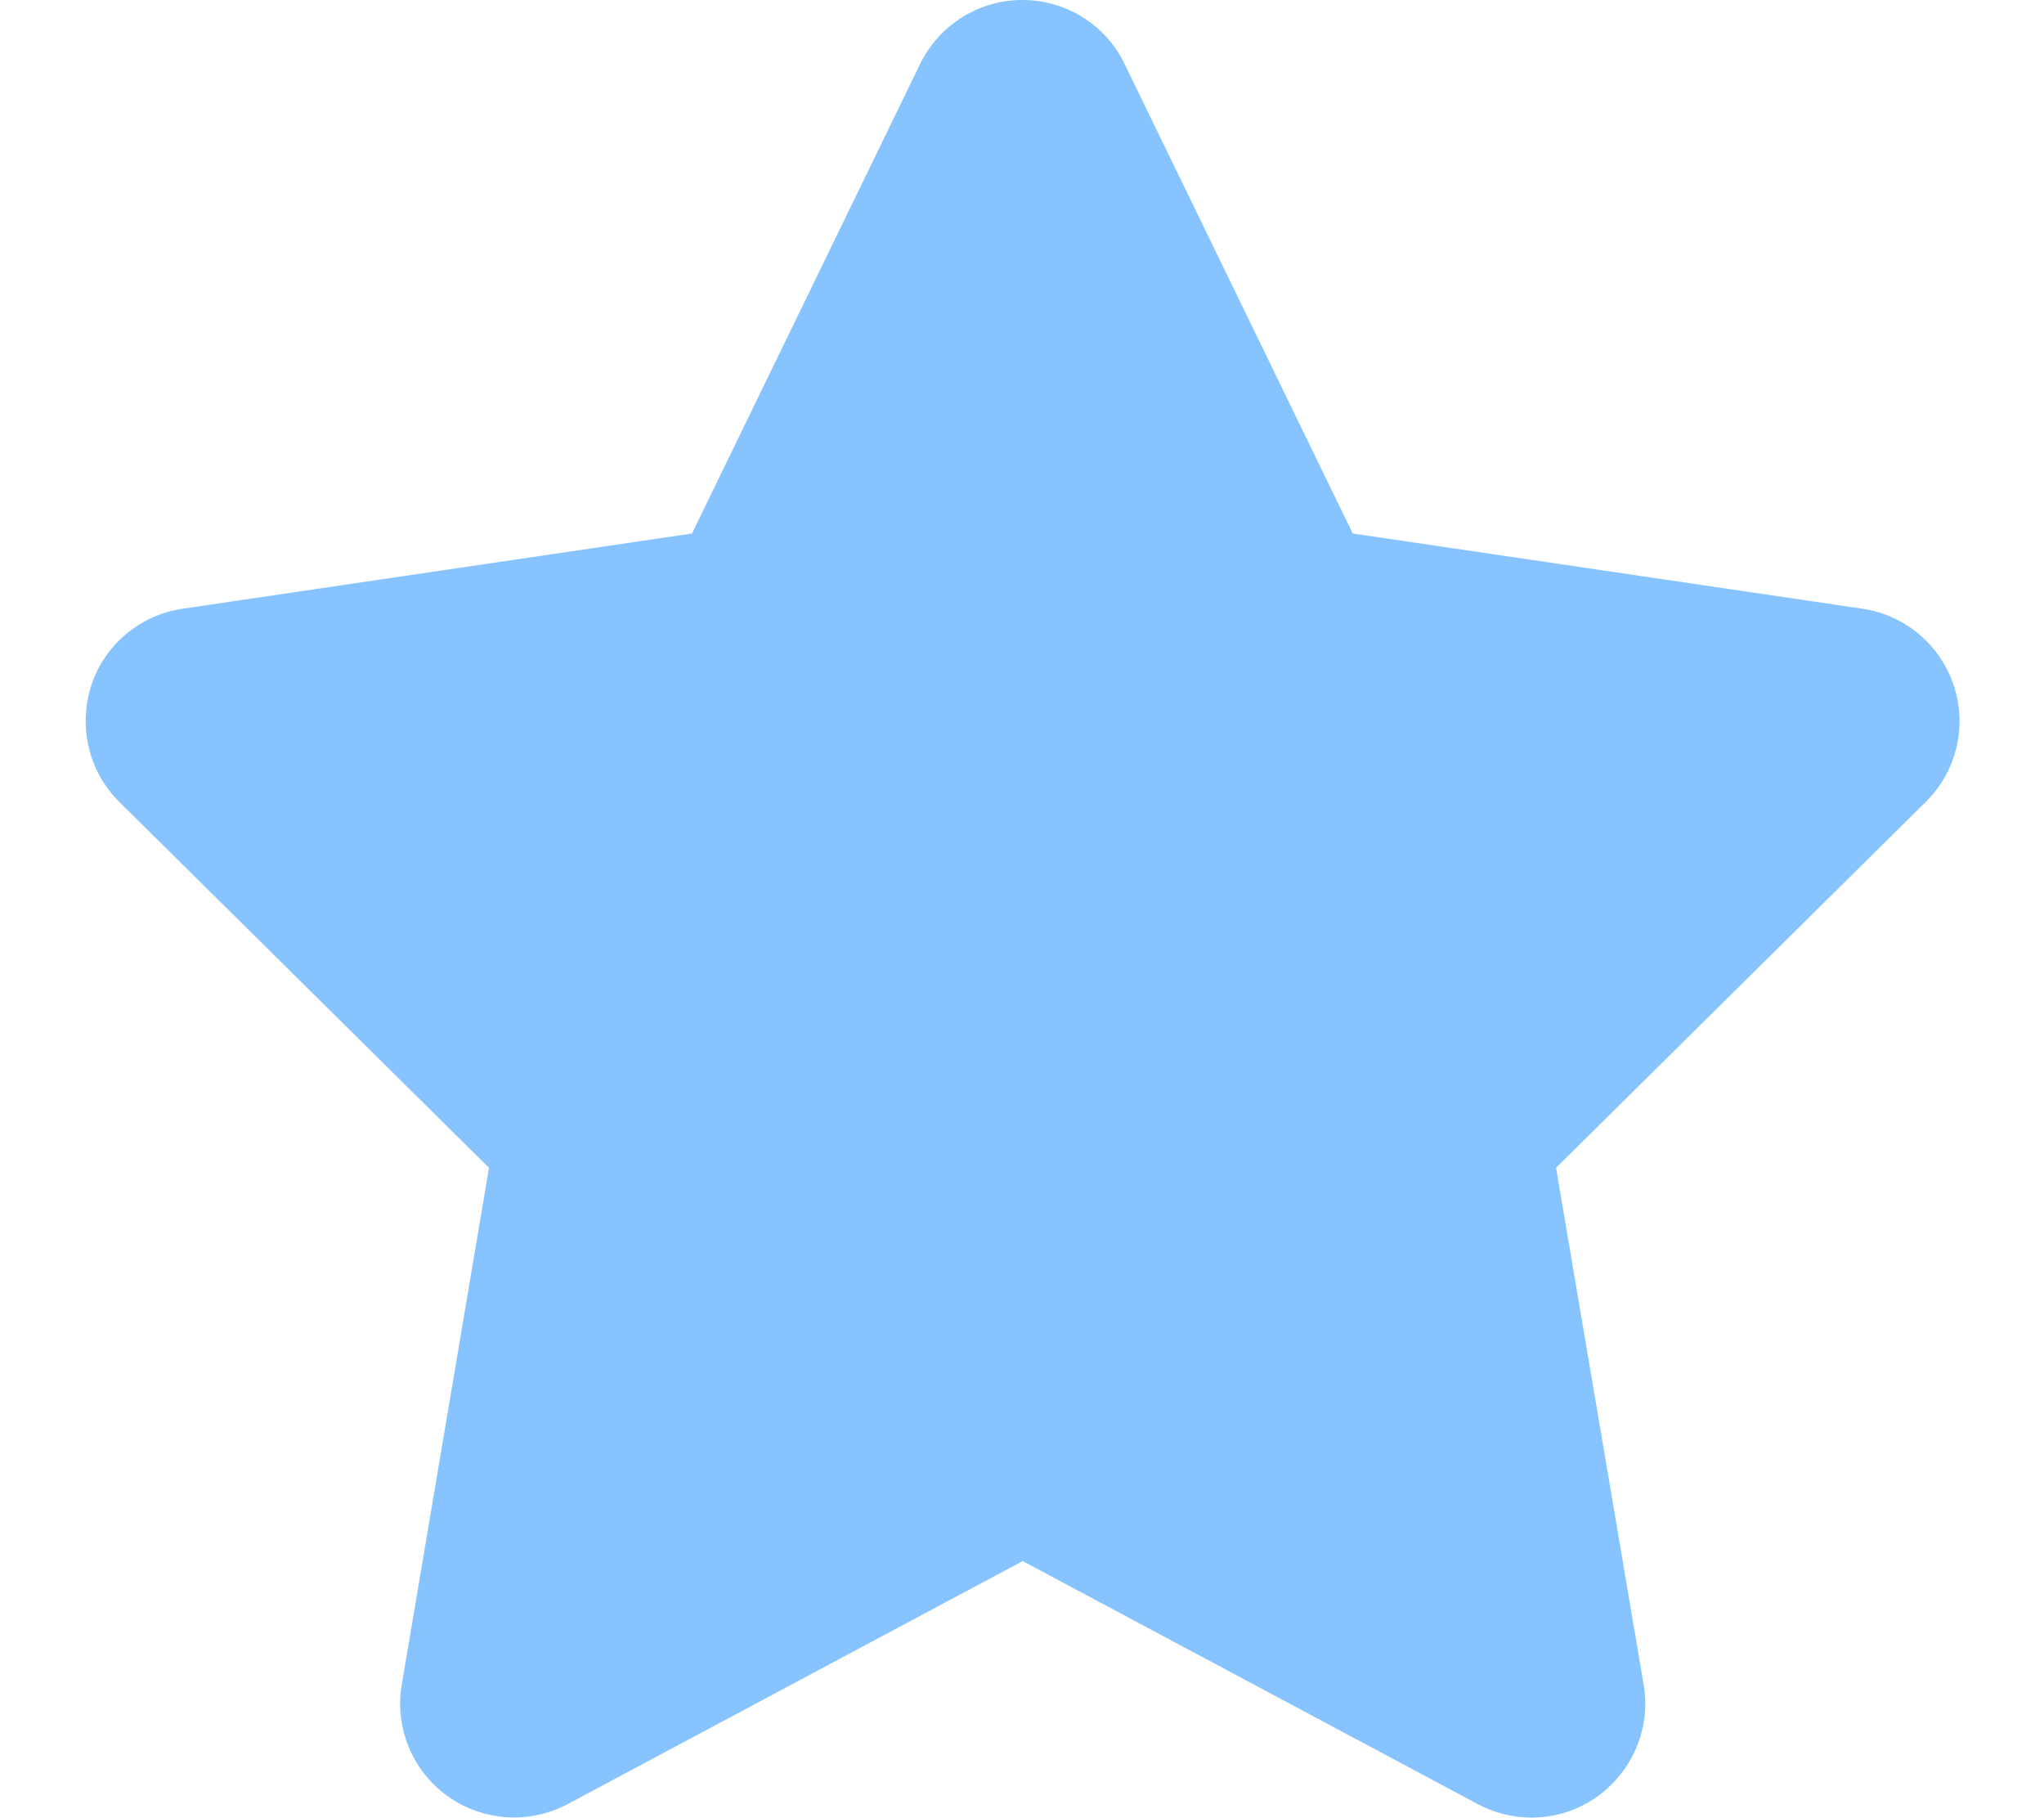
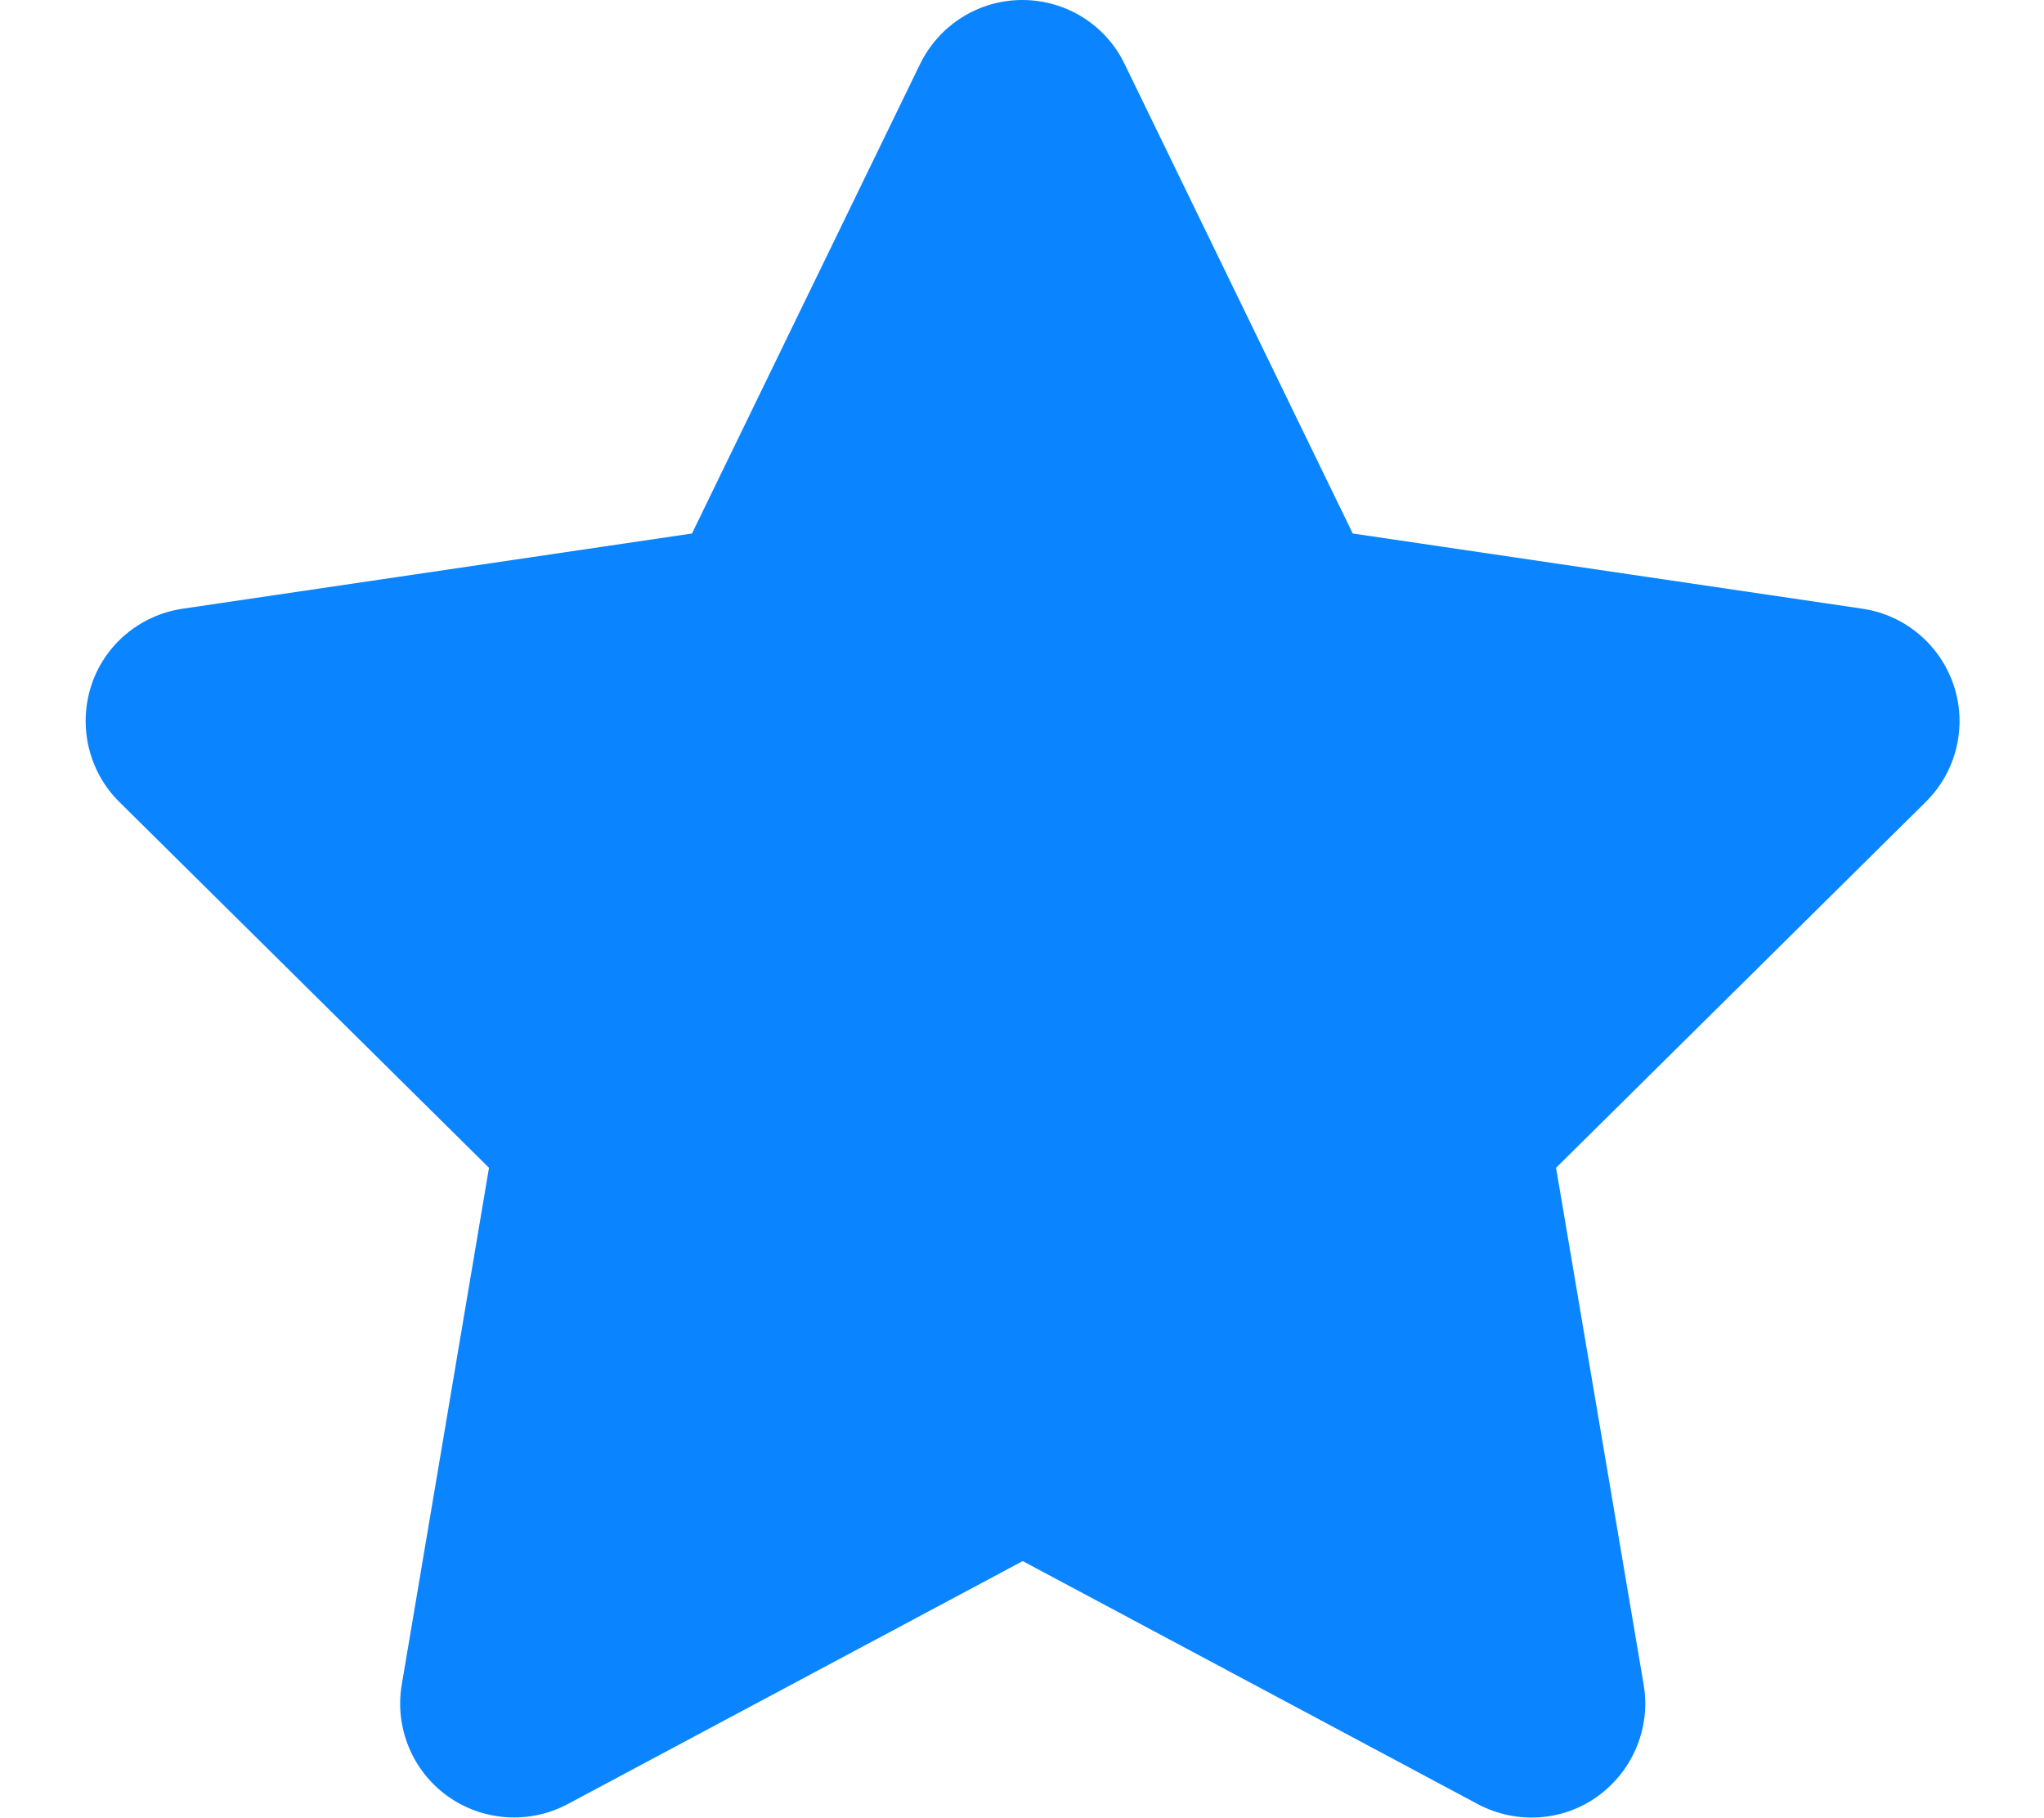
<svg xmlns="http://www.w3.org/2000/svg" height="1em" viewBox="0 0 576 512">
-   <style>svg{fill:#87c4ff}</style>
+   <style>svg{fill:#0a84ff}</style>
  <path d="M316.9 18C311.6 7 300.4 0 288.1 0s-23.4 7-28.8 18L195 150.3 51.4 171.5c-12 1.8-22 10.2-25.7 21.7s-.7 24.2 7.9 32.7L137.8 329 113.2 474.7c-2 12 3 24.2 12.9 31.3s23 8 33.8 2.3l128.3-68.5 128.3 68.5c10.8 5.7 23.9 4.9 33.8-2.3s14.9-19.3 12.9-31.3L438.5 329 542.7 225.9c8.6-8.5 11.7-21.2 7.9-32.7s-13.7-19.9-25.7-21.7L381.2 150.3 316.9 18z" />
</svg>
